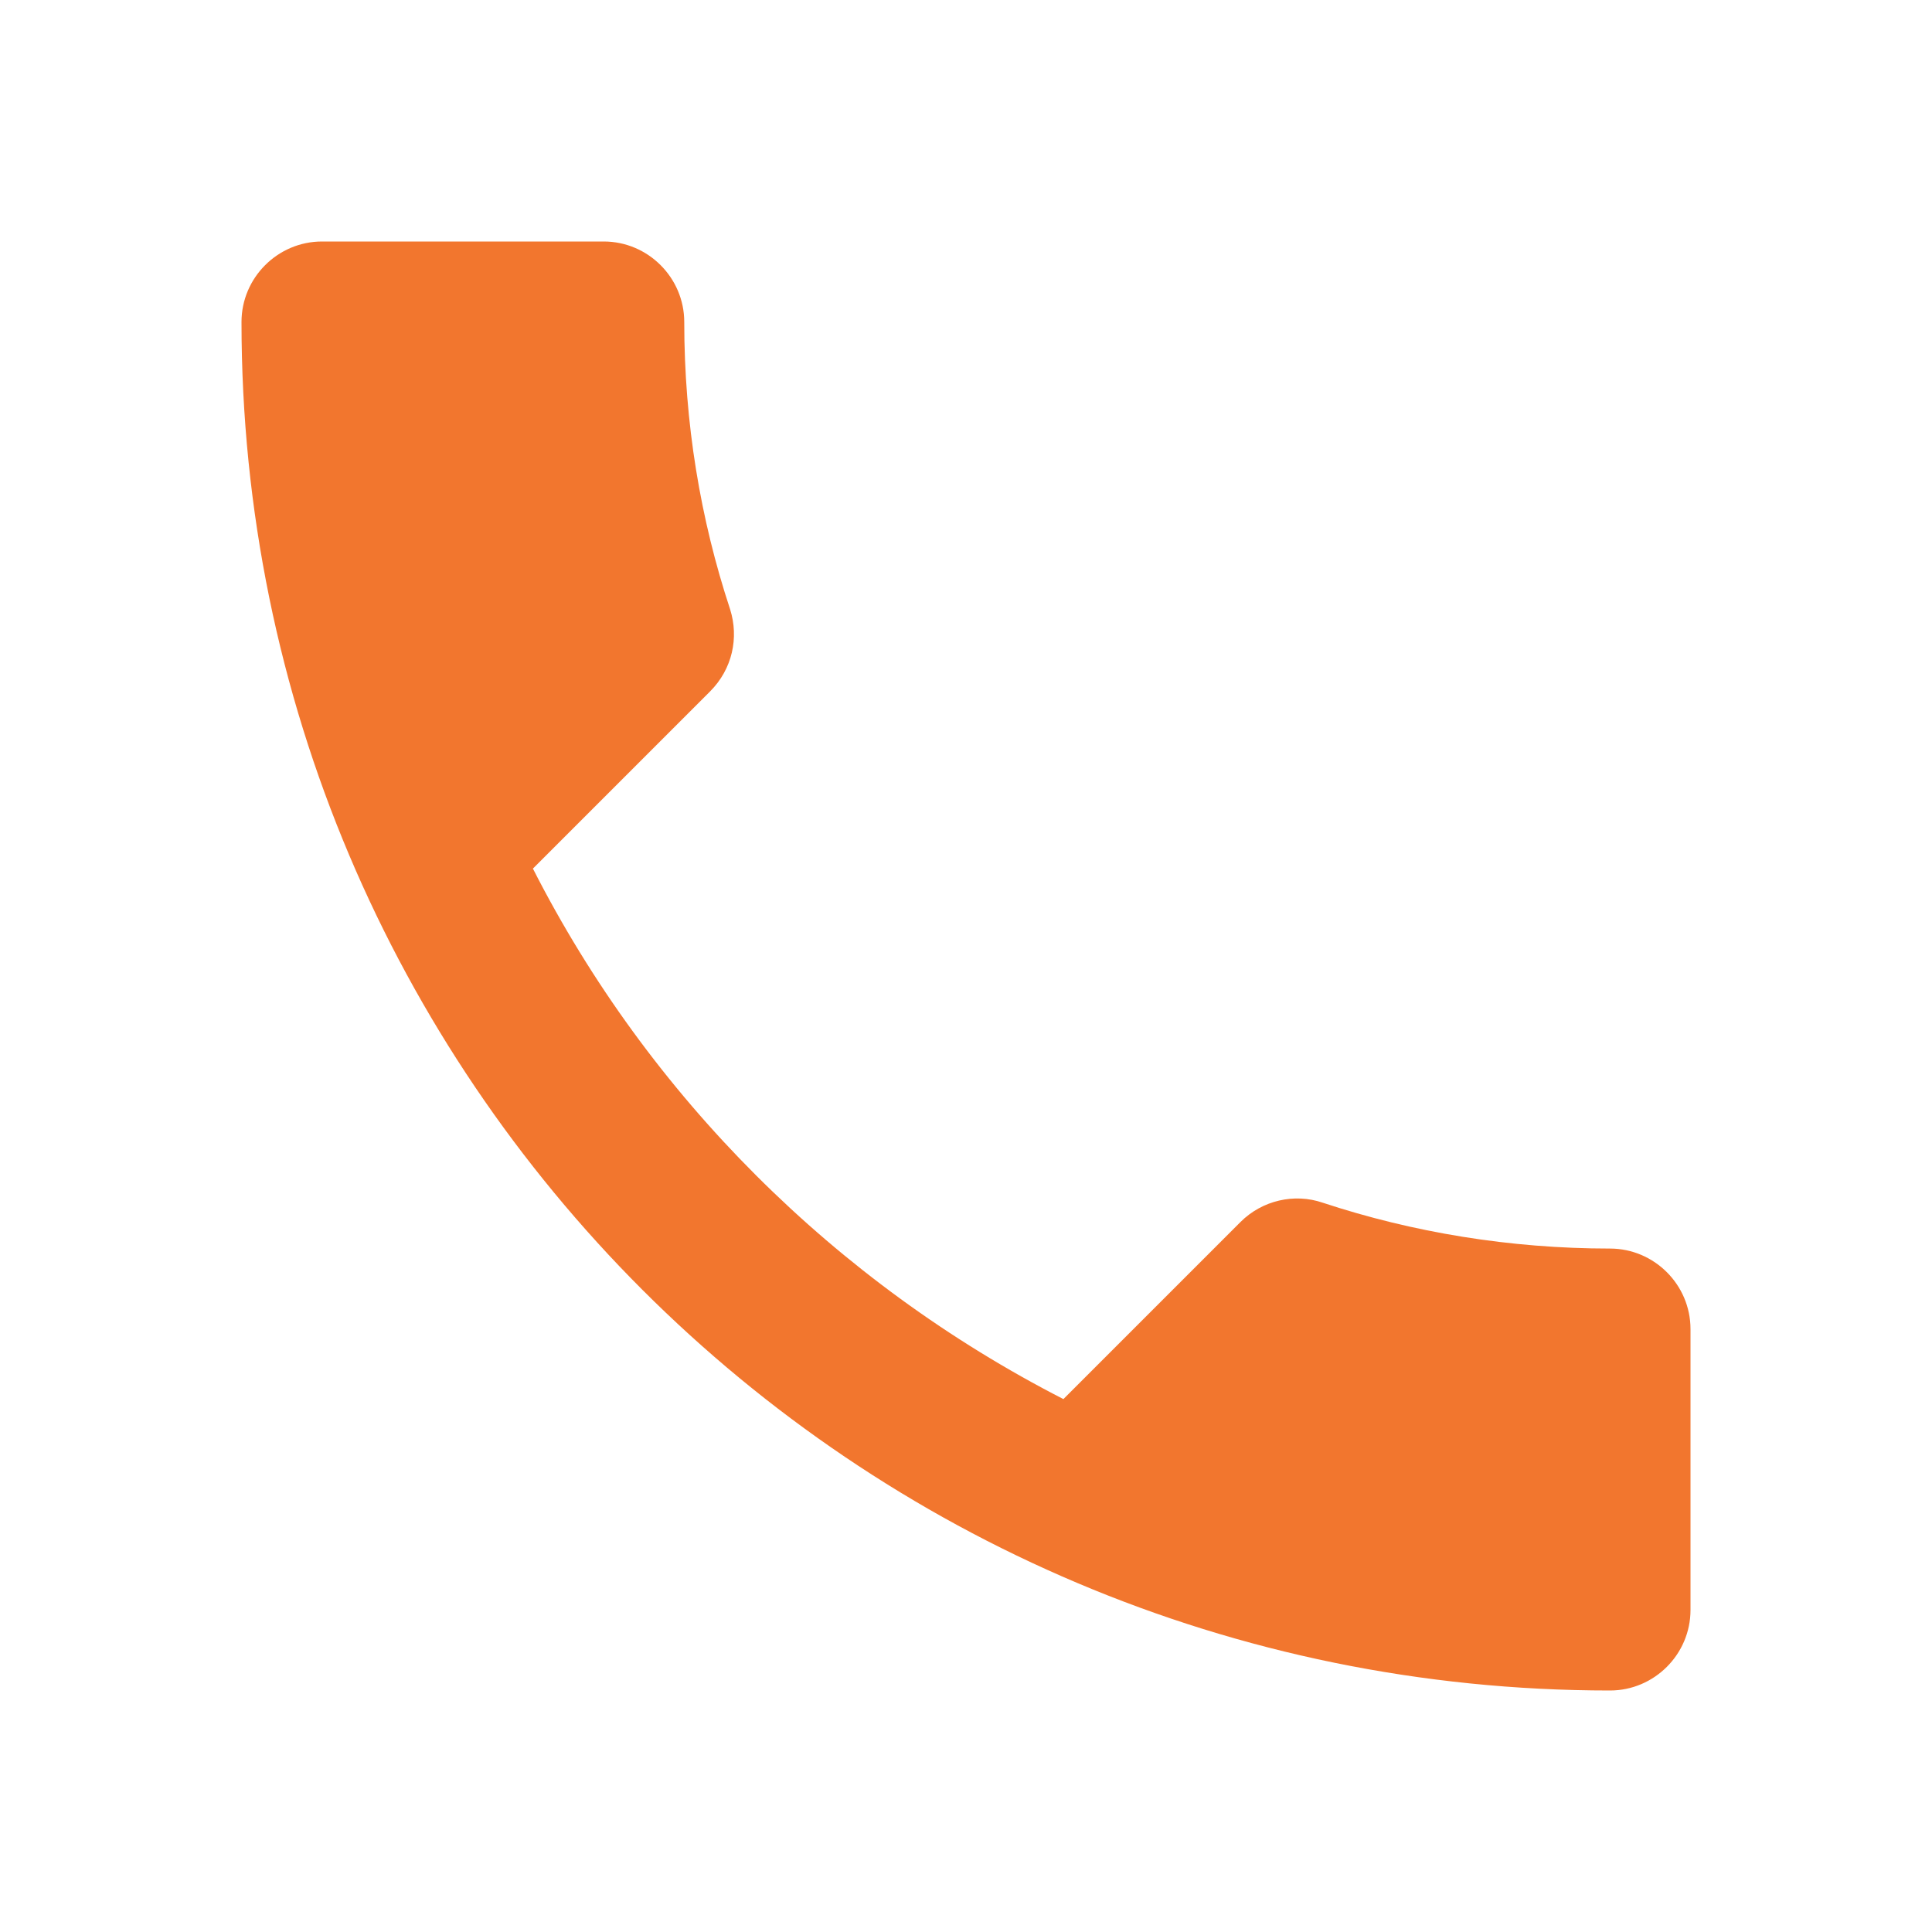
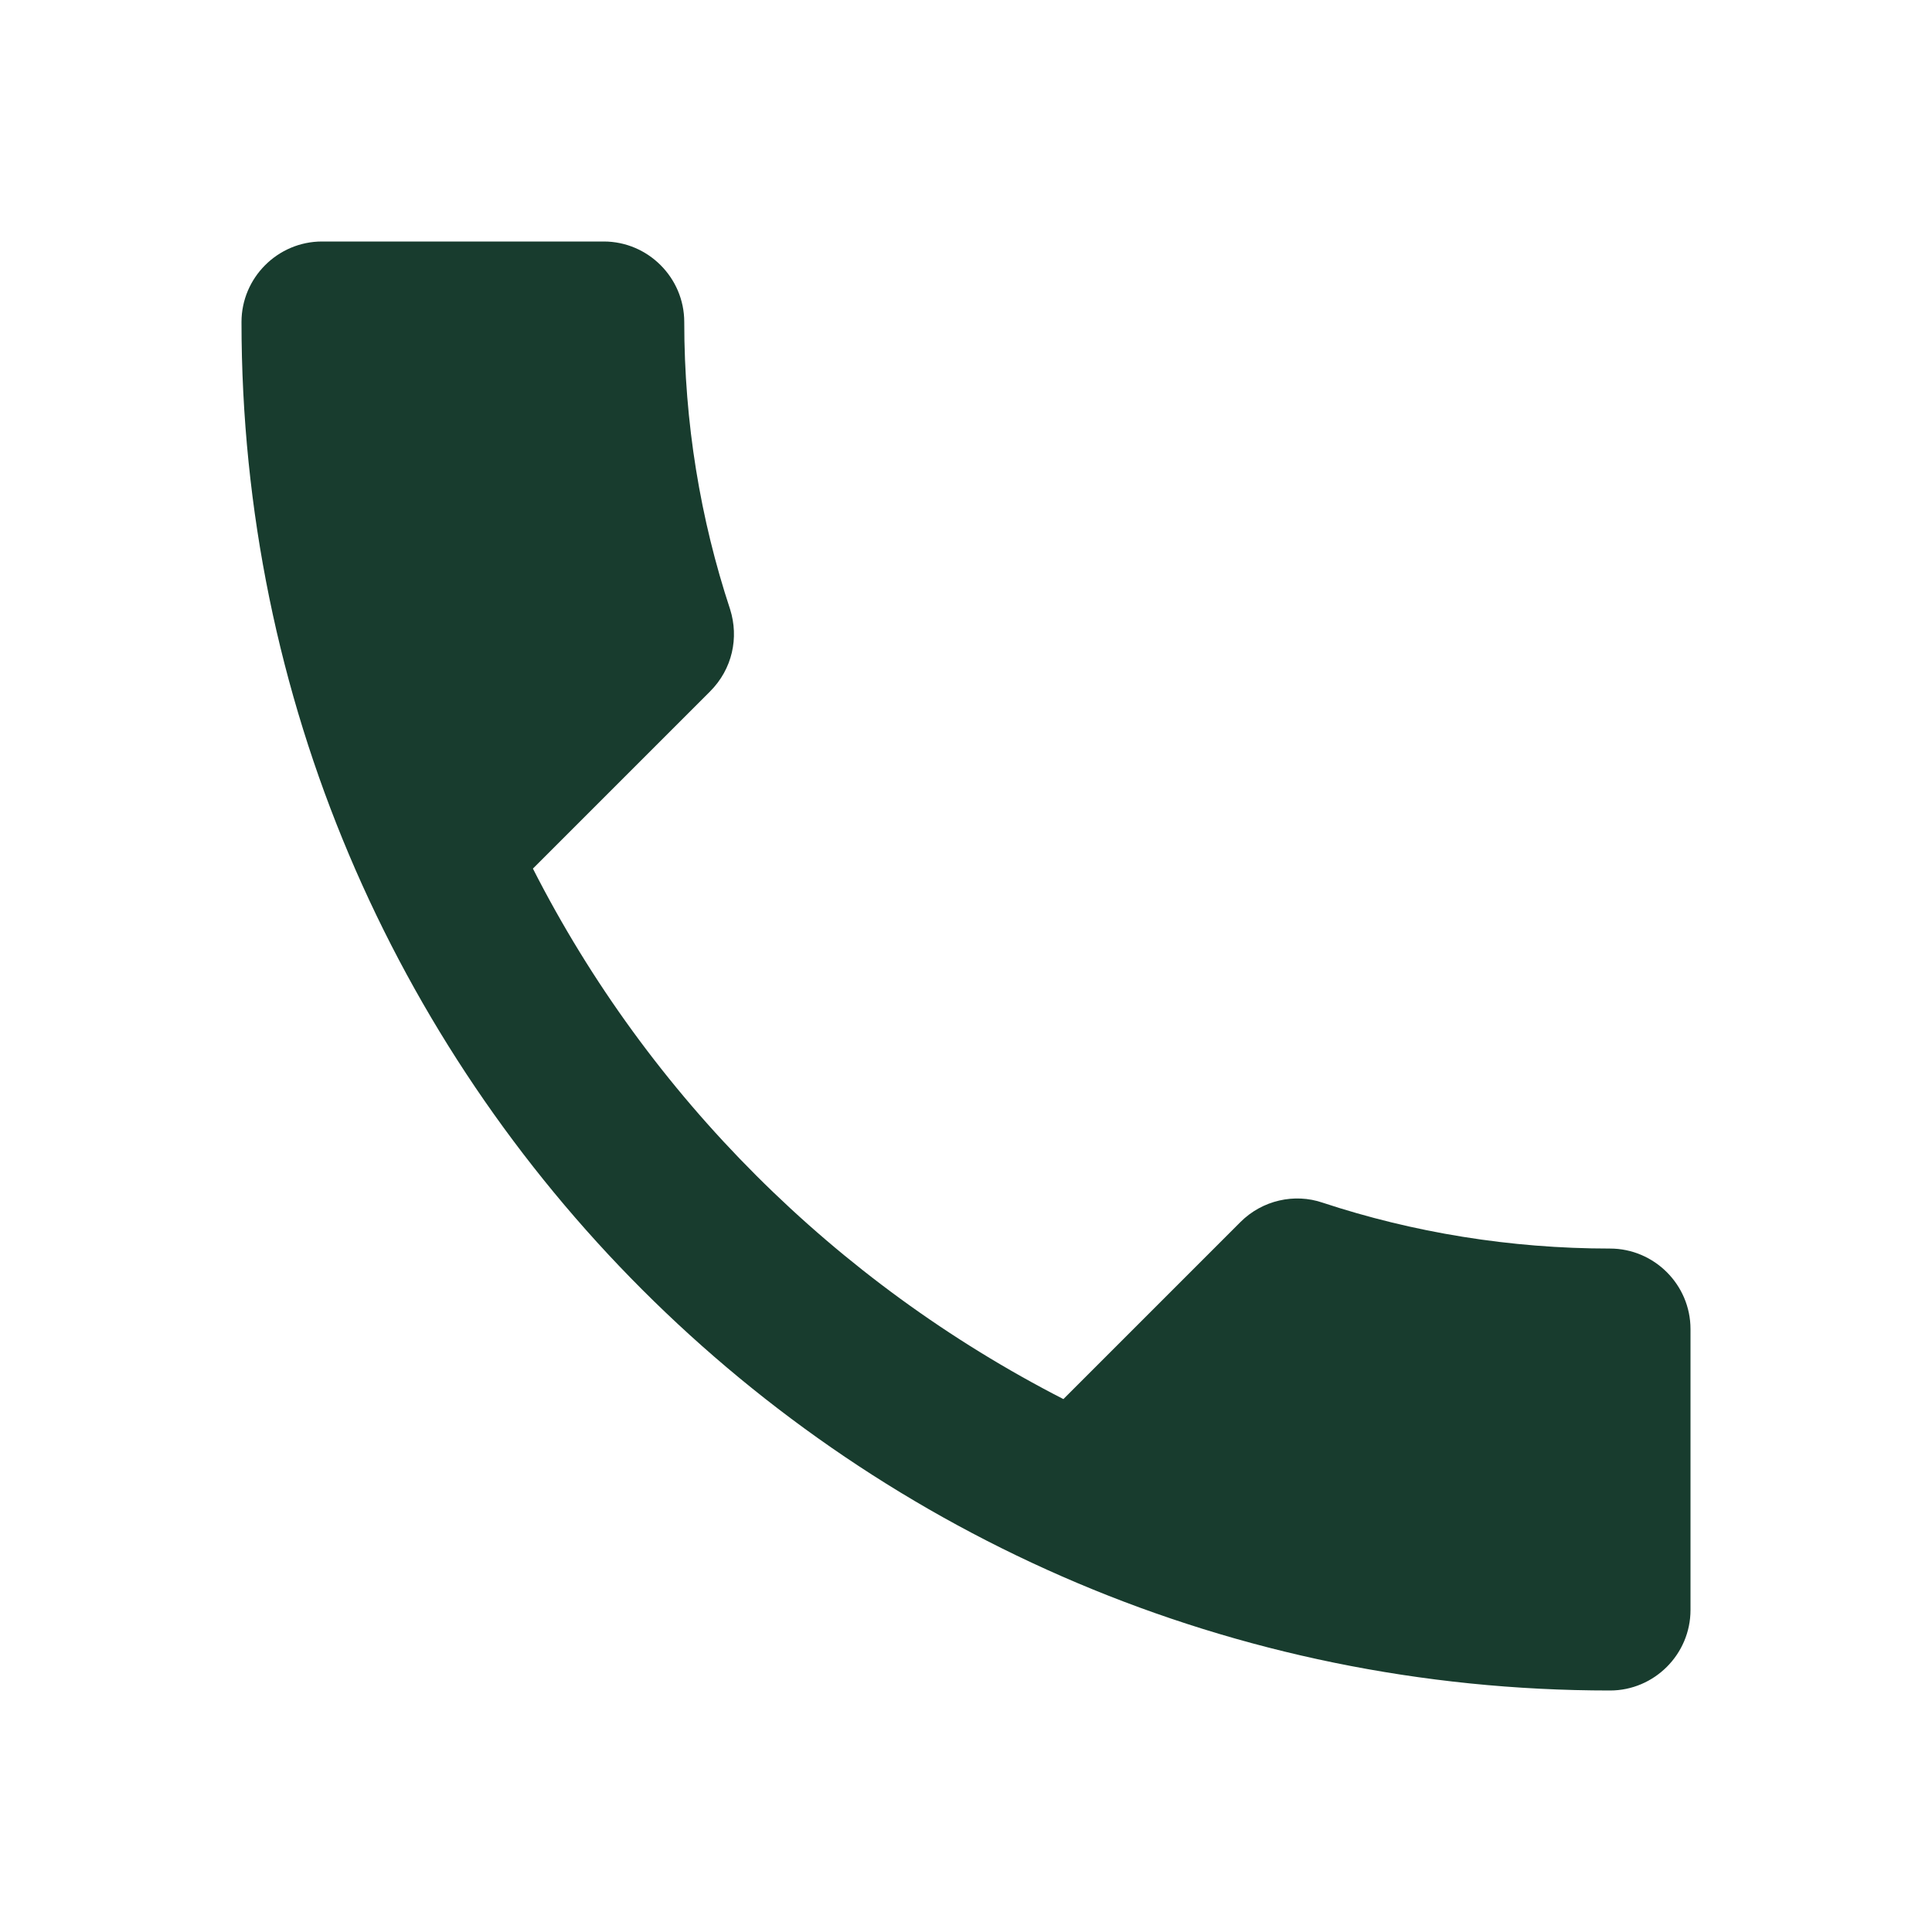
<svg xmlns="http://www.w3.org/2000/svg" width="24" height="24" viewBox="0 0 24 24" fill="none">
-   <path d="M6.62 10.79C8.06 13.62 10.38 15.93 13.21 17.38L15.41 15.18C15.68 14.91 16.08 14.82 16.43 14.94C17.55 15.31 18.76 15.51 20 15.51C20.55 15.51 21 15.96 21 16.51V20C21 20.55 20.55 21 20 21C10.61 21 3 13.39 3 4C3 3.45 3.45 3 4 3H7.5C8.05 3 8.5 3.45 8.5 4C8.5 5.25 8.7 6.45 9.07 7.57C9.18 7.92 9.1 8.31 8.82 8.59L6.62 10.79Z" fill="#F2762E" />
+   <path d="M6.62 10.79C8.06 13.62 10.38 15.93 13.21 17.38L15.41 15.18C15.68 14.91 16.08 14.82 16.43 14.94C17.55 15.31 18.76 15.51 20 15.51C20.55 15.51 21 15.96 21 16.51V20C21 20.55 20.55 21 20 21C10.61 21 3 13.39 3 4C3 3.45 3.45 3 4 3H7.5C8.05 3 8.5 3.45 8.5 4C8.5 5.25 8.7 6.45 9.07 7.57C9.18 7.92 9.1 8.31 8.82 8.59L6.62 10.79Z" fill="#183C2E" />
</svg>
